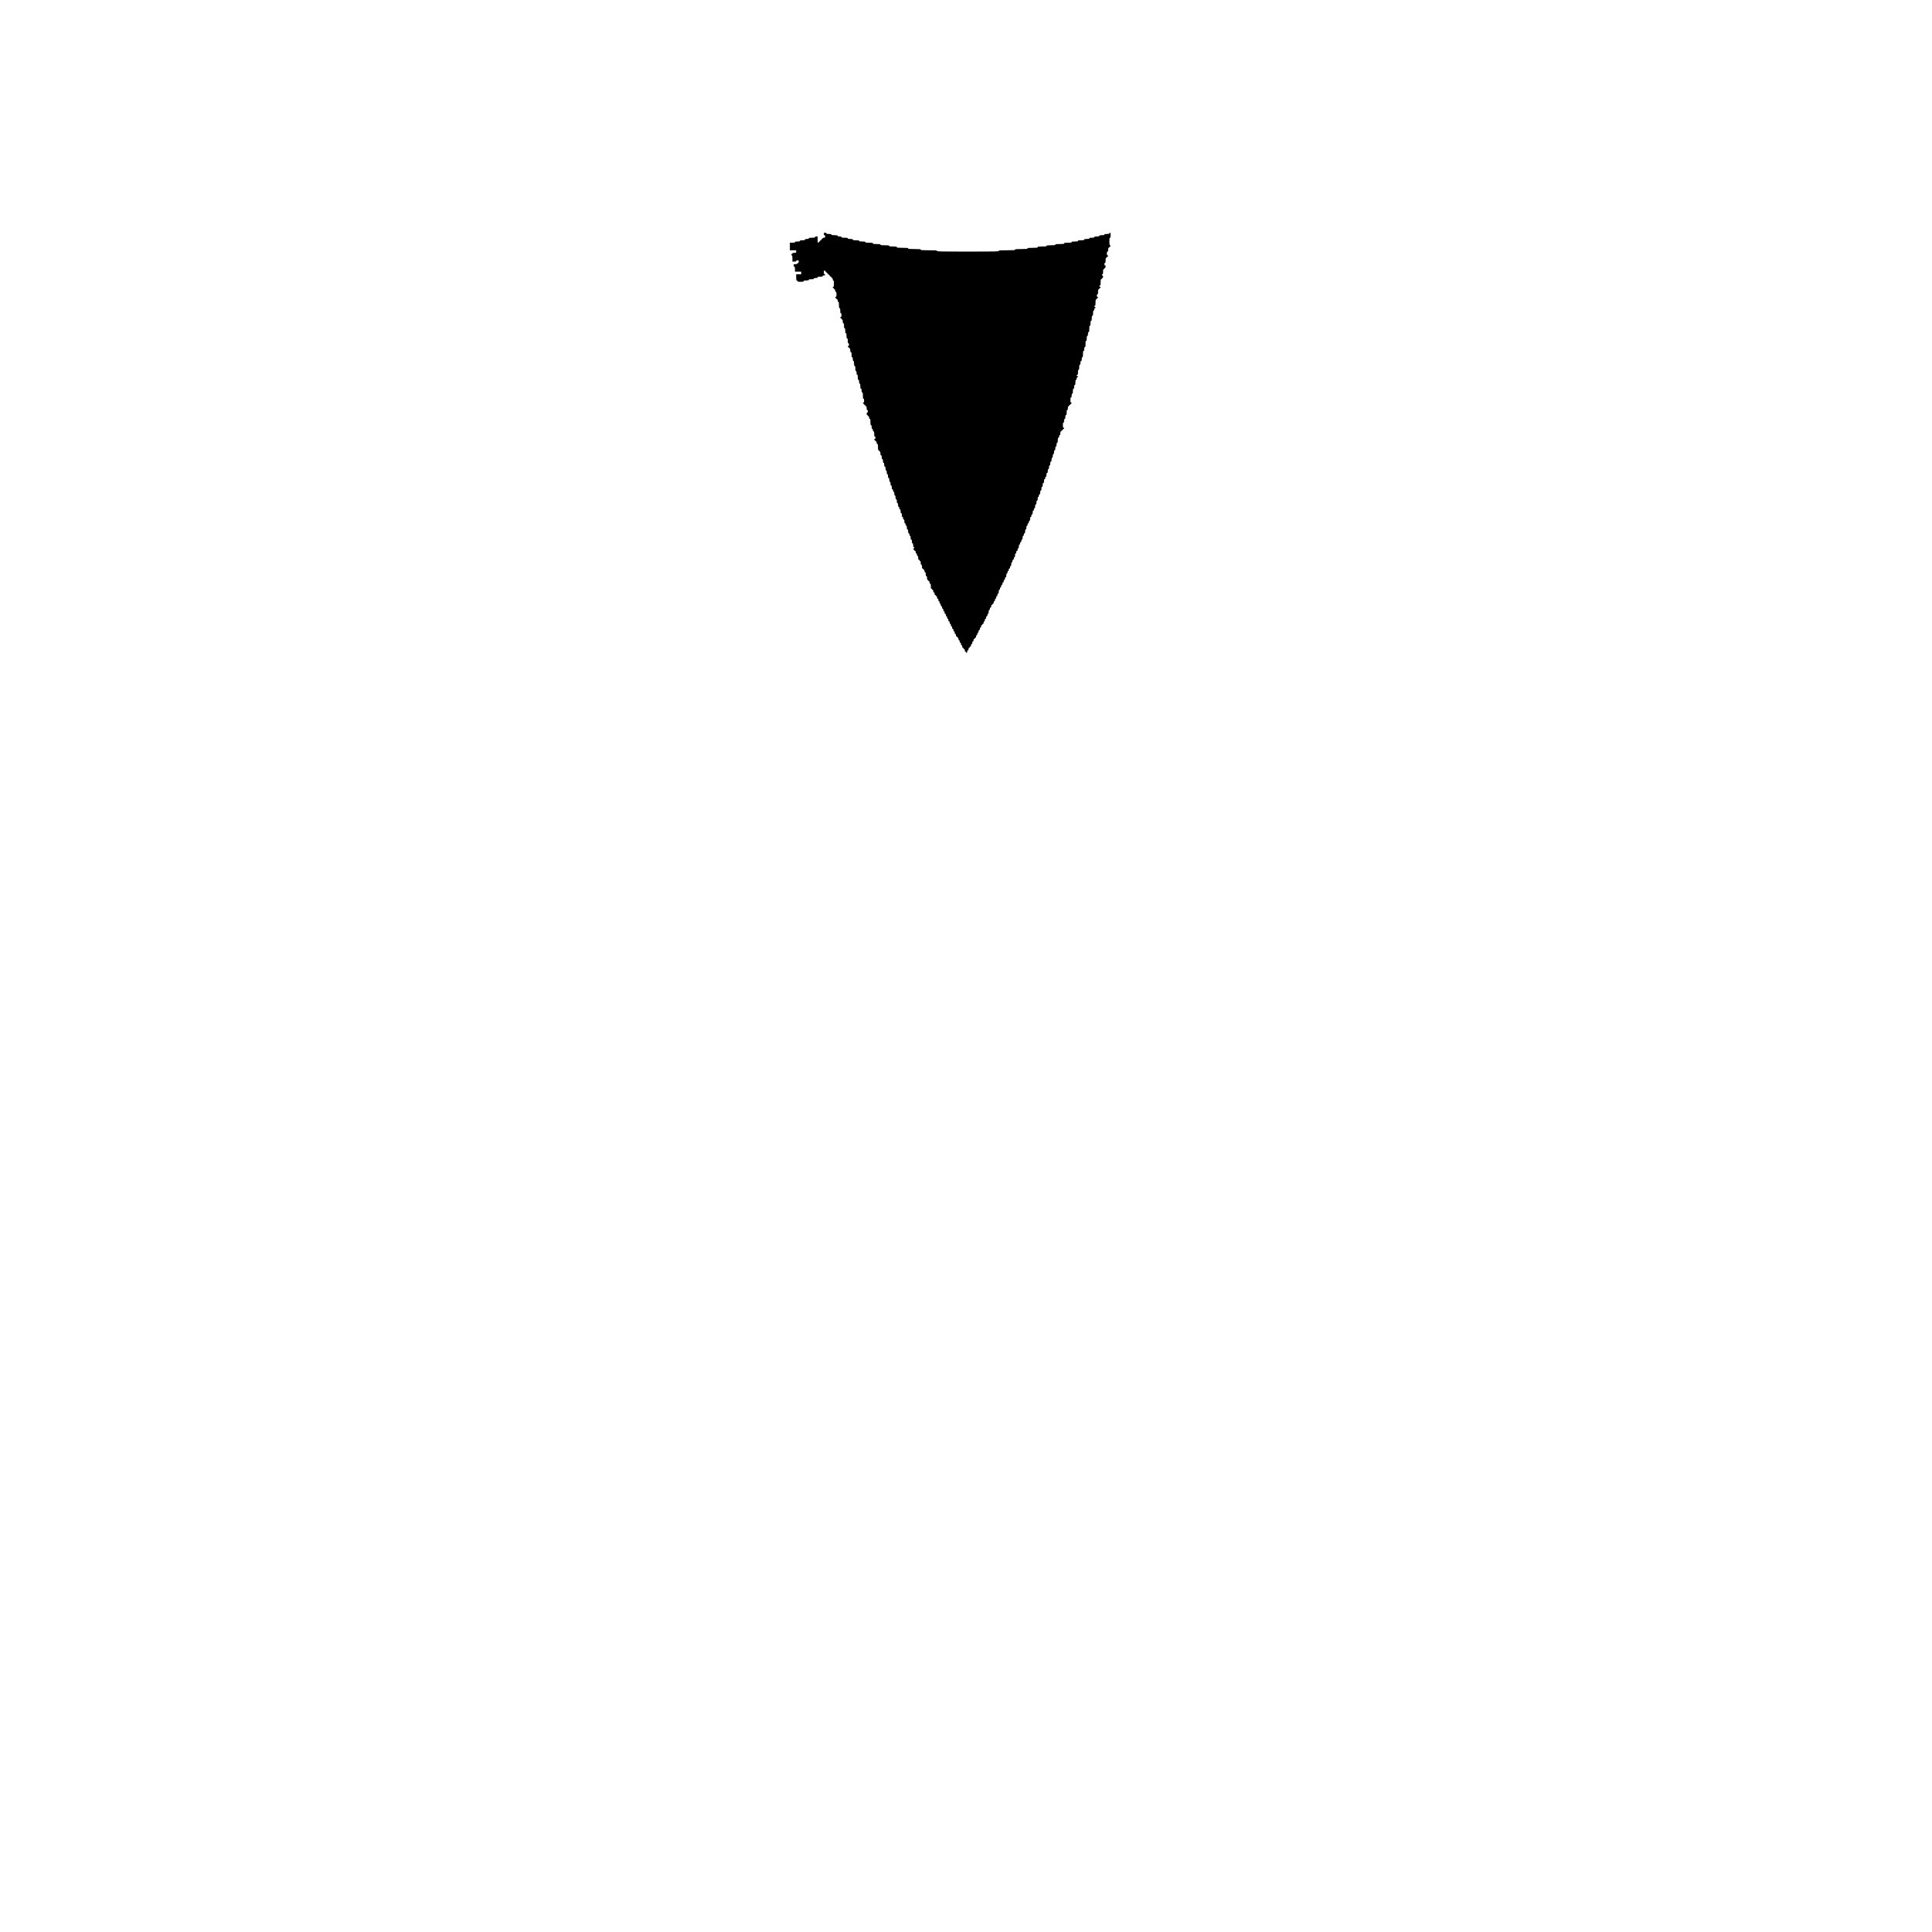
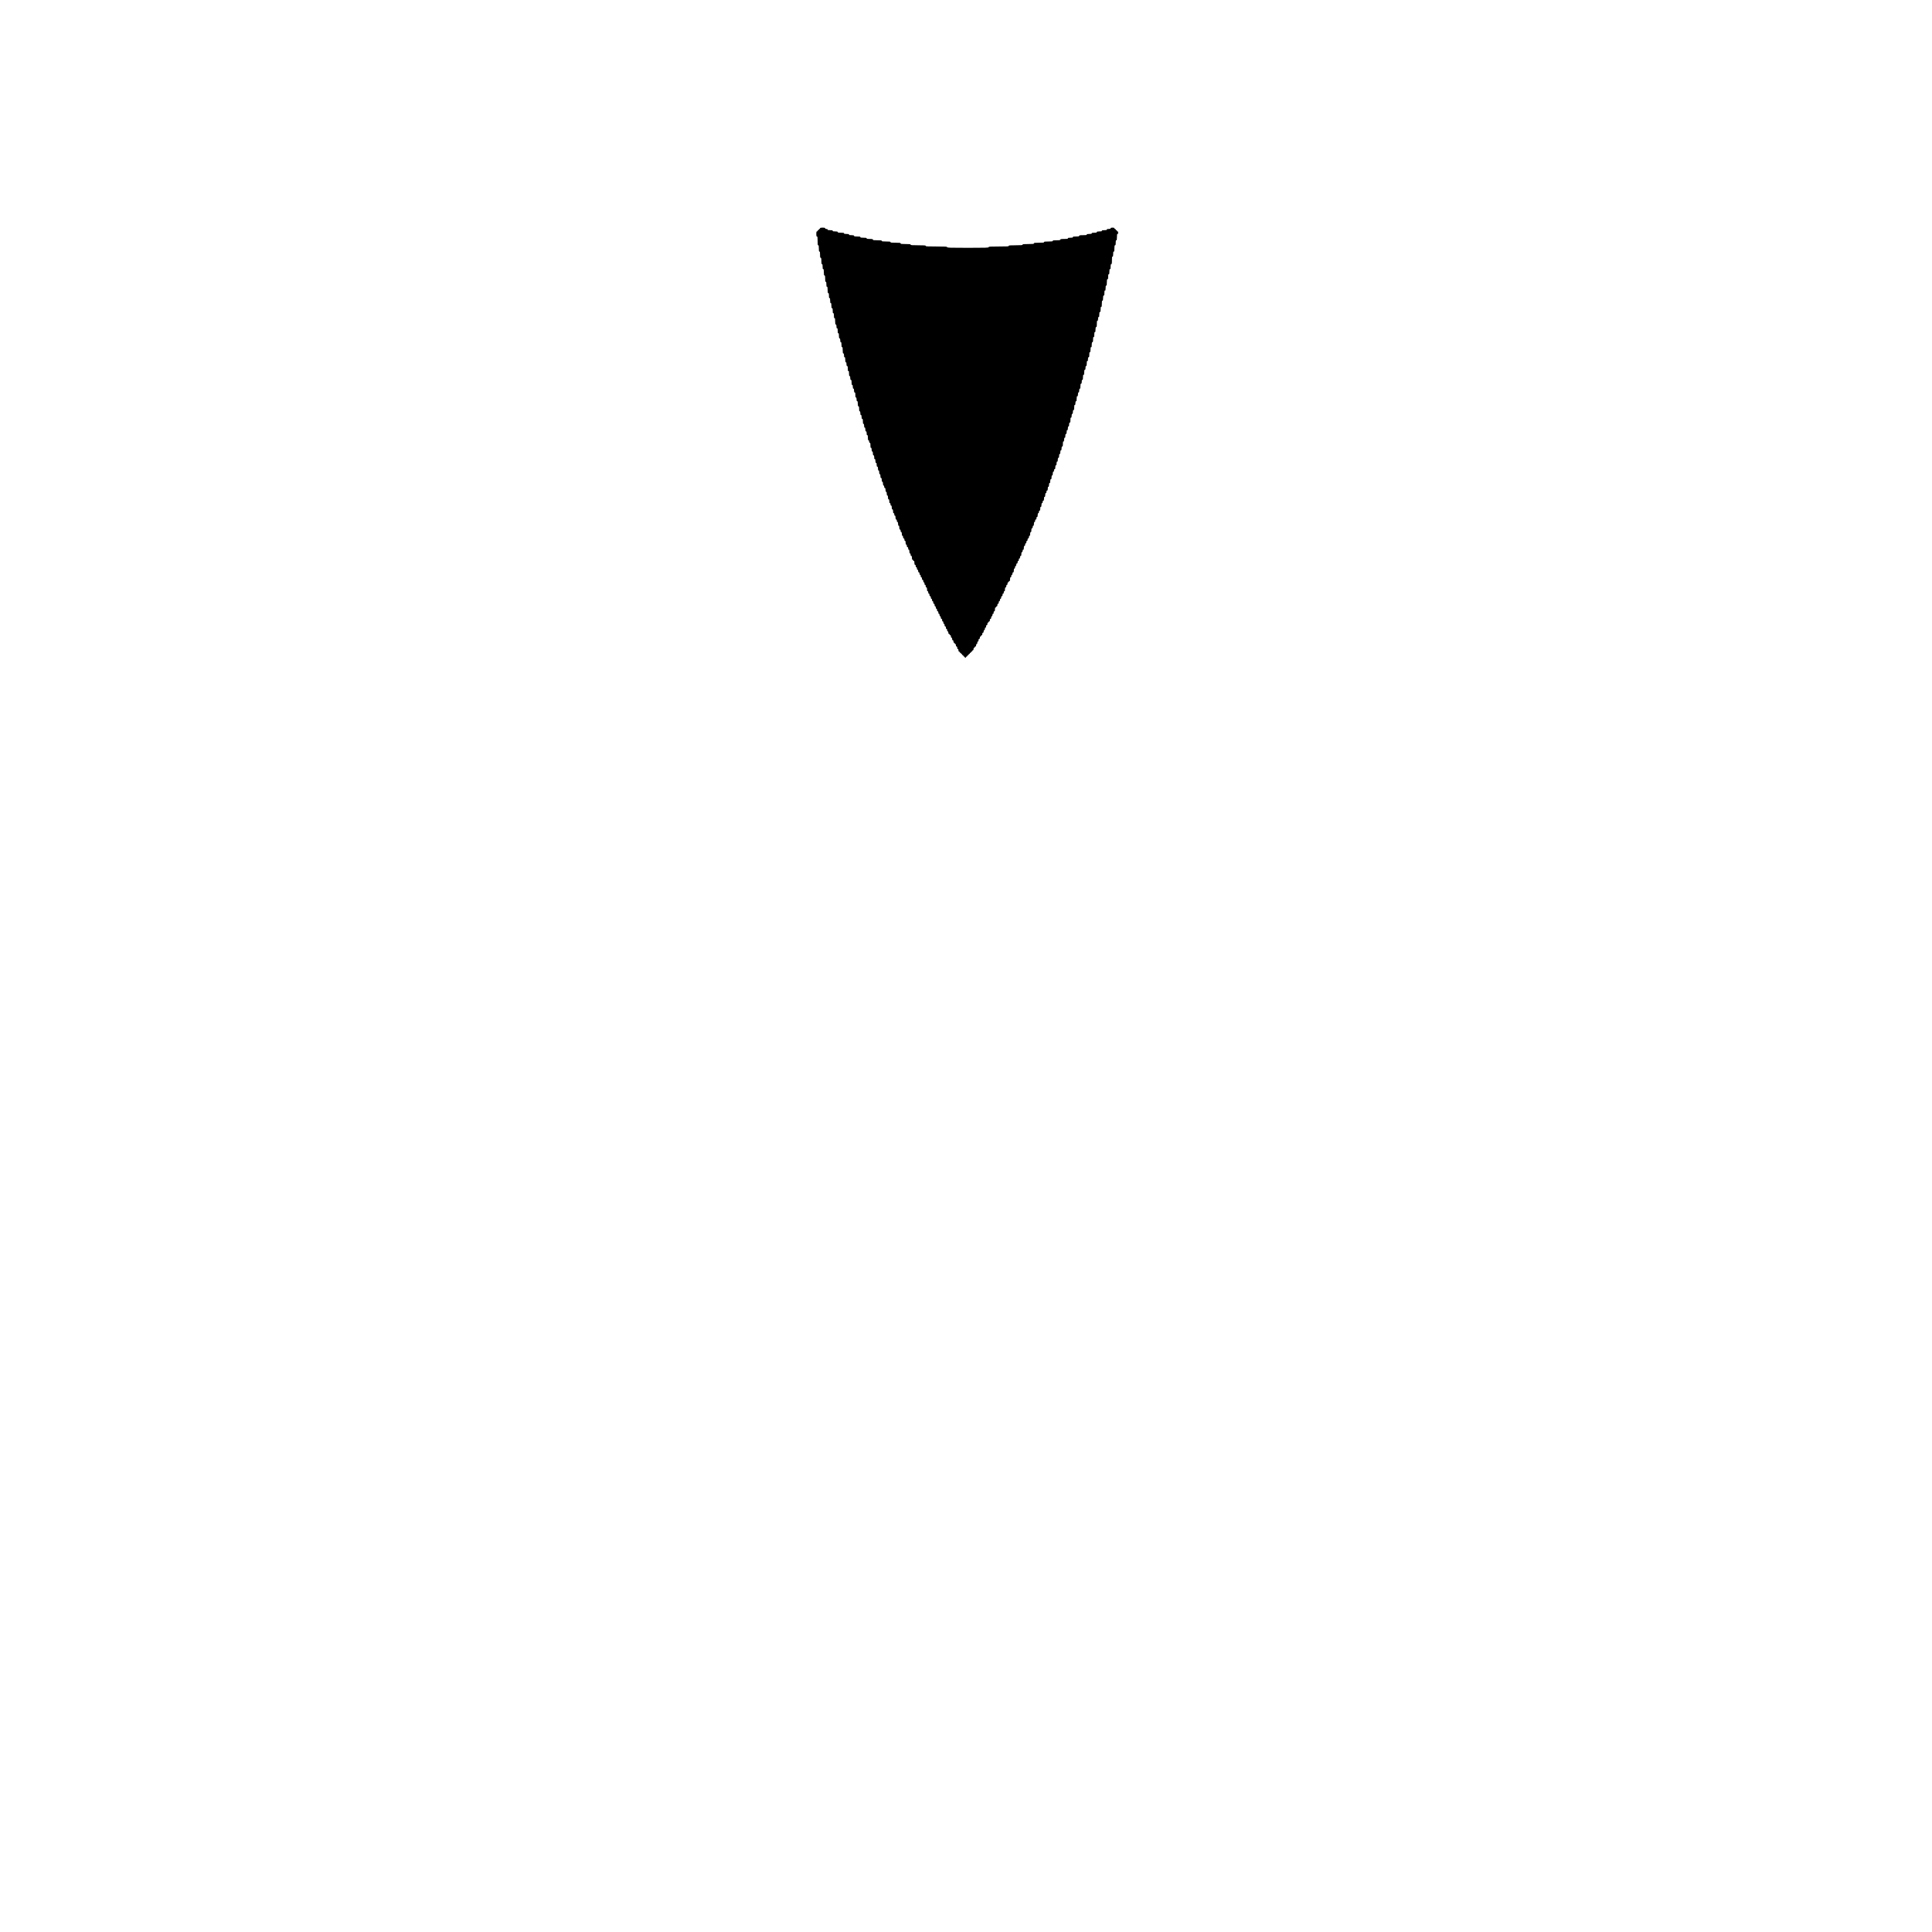
<svg xmlns="http://www.w3.org/2000/svg" width="2048" height="2048" viewBox="0 0 2048 2048">
  <g transform="translate(0,2048) scale(0.1,-0.1)" fill="#000000">
-     <path d="M10240 13567C10240 13570 10237 13573 10233 13573C10229 13573 10227 13578 10227 13587C10227 13596 10224 13600 10220 13600C10216 13600 10213 13603 10213 13607C10213 13610 10210 13613 10207 13613C10202 13613 10200 13618 10200 13627C10200 13636 10198 13640 10193 13640C10189 13640 10187 13644 10187 13653C10187 13662 10184 13667 10180 13667C10176 13667 10173 13671 10173 13680C10173 13689 10171 13693 10167 13693C10162 13693 10160 13698 10160 13707C10160 13716 10158 13720 10153 13720C10150 13720 10147 13723 10147 13727C10147 13730 10144 13733 10140 13733C10136 13733 10133 13738 10133 13747C10133 13756 10131 13760 10127 13760C10122 13760 10120 13764 10120 13773C10120 13782 10118 13787 10113 13787C10109 13787 10107 13791 10107 13800C10107 13809 10104 13813 10100 13813C10096 13813 10093 13818 10093 13827C10093 13836 10091 13840 10087 13840C10082 13840 10080 13844 10080 13853C10080 13862 10078 13867 10073 13867C10069 13867 10067 13871 10067 13880C10067 13889 10064 13893 10060 13893C10056 13893 10053 13898 10053 13907C10053 13916 10051 13920 10047 13920C10042 13920 10040 13924 10040 13933C10040 13942 10038 13947 10033 13947C10029 13947 10027 13951 10027 13960C10027 13969 10024 13973 10020 13973C10016 13973 10013 13978 10013 13987C10013 13996 10011 14000 10007 14000C10002 14000 10000 14004 10000 14013C10000 14022 9998 14027 9993 14027C9989 14027 9987 14031 9987 14040C9987 14049 9984 14053 9980 14053C9976 14053 9973 14058 9973 14067C9973 14076 9971 14080 9967 14080C9962 14080 9960 14084 9960 14093C9960 14102 9958 14107 9953 14107C9949 14107 9947 14111 9947 14120C9947 14129 9944 14133 9940 14133C9936 14133 9933 14138 9933 14147C9933 14156 9931 14160 9927 14160C9923 14160 9920 14163 9920 14167C9920 14170 9917 14173 9913 14173C9909 14173 9907 14178 9907 14187C9907 14196 9904 14200 9900 14200C9896 14200 9893 14204 9893 14213C9893 14222 9891 14227 9887 14227C9883 14227 9880 14230 9880 14233C9880 14237 9877 14240 9873 14240C9868 14240 9867 14246 9867 14267C9867 14287 9865 14293 9860 14293C9856 14293 9853 14298 9853 14307C9853 14316 9851 14320 9847 14320C9843 14320 9840 14323 9840 14327C9840 14330 9837 14333 9833 14333C9828 14333 9827 14339 9827 14353C9827 14368 9825 14373 9820 14373C9815 14373 9813 14379 9813 14393C9813 14408 9812 14413 9807 14413C9802 14413 9800 14418 9800 14427C9800 14436 9798 14440 9793 14440C9790 14440 9787 14443 9787 14447C9787 14450 9784 14453 9780 14453C9775 14453 9773 14459 9773 14473C9773 14488 9772 14493 9767 14493C9762 14493 9760 14499 9760 14513C9760 14528 9758 14533 9753 14533C9750 14533 9747 14536 9747 14540C9747 14544 9744 14547 9740 14547C9735 14547 9733 14552 9733 14567C9733 14581 9732 14587 9727 14587C9722 14587 9720 14591 9720 14600C9720 14609 9718 14613 9713 14613C9709 14613 9707 14618 9707 14627C9707 14636 9704 14640 9700 14640C9696 14640 9693 14643 9693 14647C9693 14650 9690 14653 9687 14653C9683 14653 9680 14656 9680 14660C9680 14664 9683 14667 9687 14667C9690 14667 9693 14670 9693 14673C9693 14677 9690 14680 9687 14680C9682 14680 9680 14685 9680 14700C9680 14715 9678 14720 9673 14720C9668 14720 9667 14725 9667 14740C9667 14755 9665 14760 9660 14760C9655 14760 9653 14765 9653 14780C9653 14795 9652 14800 9647 14800C9642 14800 9640 14804 9640 14813C9640 14822 9638 14827 9633 14827C9628 14827 9627 14832 9627 14847C9627 14861 9625 14867 9620 14867C9615 14867 9613 14872 9613 14887C9613 14901 9612 14907 9607 14907C9602 14907 9600 14911 9600 14920C9600 14929 9598 14933 9593 14933C9588 14933 9587 14939 9587 14953C9587 14968 9585 14973 9580 14973C9576 14973 9573 14978 9573 14987C9573 14996 9571 15000 9567 15000C9562 15000 9560 15005 9560 15020C9560 15035 9558 15040 9553 15040C9548 15040 9547 15045 9547 15060C9547 15075 9545 15080 9540 15080C9536 15080 9533 15084 9533 15093C9533 15102 9531 15107 9527 15107C9522 15107 9520 15112 9520 15127C9520 15141 9518 15147 9513 15147C9508 15147 9507 15152 9507 15167C9507 15181 9505 15187 9500 15187C9495 15187 9493 15192 9493 15207C9493 15221 9492 15227 9487 15227C9482 15227 9480 15232 9480 15247C9480 15261 9478 15267 9473 15267C9469 15267 9467 15271 9467 15280C9467 15289 9464 15293 9460 15293C9455 15293 9453 15299 9453 15313C9453 15328 9452 15333 9447 15333C9442 15333 9440 15339 9440 15353C9440 15368 9438 15373 9433 15373C9428 15373 9427 15379 9427 15393C9427 15408 9425 15413 9420 15413C9415 15413 9413 15419 9413 15433C9413 15448 9412 15453 9407 15453C9402 15453 9400 15459 9400 15473C9400 15488 9398 15493 9393 15493C9388 15493 9387 15499 9387 15513C9387 15528 9385 15533 9380 15533C9375 15533 9373 15539 9373 15553C9373 15568 9372 15573 9367 15573C9362 15573 9360 15579 9360 15593C9360 15608 9358 15613 9353 15613C9348 15613 9347 15619 9347 15633C9347 15648 9345 15653 9340 15653C9335 15653 9333 15659 9333 15673C9333 15688 9332 15693 9327 15693C9323 15693 9320 15696 9320 15700C9320 15704 9317 15707 9313 15707C9308 15707 9307 15713 9307 15740C9307 15767 9305 15773 9300 15773C9296 15773 9293 15778 9293 15787C9293 15796 9291 15800 9287 15800C9283 15800 9280 15803 9280 15807C9280 15810 9277 15813 9273 15813C9270 15813 9267 15816 9267 15820C9267 15824 9270 15827 9273 15827C9278 15827 9280 15831 9280 15840C9280 15849 9278 15853 9273 15853C9268 15853 9267 15859 9267 15880C9267 15901 9265 15907 9260 15907C9256 15907 9253 15911 9253 15920C9253 15929 9251 15933 9247 15933C9242 15933 9240 15939 9240 15953C9240 15968 9238 15973 9233 15973C9228 15973 9227 15980 9227 16007C9227 16033 9225 16040 9220 16040C9216 16040 9213 16044 9213 16053C9213 16062 9211 16067 9207 16067C9203 16067 9200 16070 9200 16073C9200 16077 9197 16080 9193 16080C9189 16080 9187 16084 9187 16093C9187 16102 9189 16107 9193 16107C9198 16107 9200 16111 9200 16120C9200 16129 9198 16133 9193 16133C9188 16133 9187 16139 9187 16153C9187 16168 9185 16173 9180 16173C9176 16173 9173 16176 9173 16180C9173 16184 9170 16187 9167 16187C9163 16187 9160 16190 9160 16193C9160 16197 9157 16200 9153 16200C9150 16200 9147 16203 9147 16207C9147 16210 9150 16213 9153 16213C9158 16213 9160 16219 9160 16233C9160 16248 9158 16253 9153 16253C9148 16253 9147 16260 9147 16287C9147 16313 9145 16320 9140 16320C9135 16320 9133 16325 9133 16340C9133 16355 9132 16360 9127 16360C9121 16360 9120 16366 9120 16387C9120 16407 9119 16413 9113 16413C9108 16413 9107 16419 9107 16433C9107 16448 9105 16453 9100 16453C9095 16453 9093 16459 9093 16480C9093 16501 9092 16507 9087 16507C9082 16507 9080 16512 9080 16527C9080 16541 9078 16547 9073 16547C9068 16547 9067 16553 9067 16573C9067 16594 9065 16600 9060 16600C9055 16600 9053 16606 9053 16627C9053 16647 9052 16653 9047 16653C9042 16653 9040 16659 9040 16673C9040 16688 9038 16693 9033 16693C9028 16693 9027 16699 9027 16720C9027 16741 9025 16747 9020 16747C9015 16747 9013 16752 9013 16767C9013 16781 9012 16787 9007 16787C9003 16787 9000 16790 9000 16793C9000 16797 8997 16800 8993 16800C8990 16800 8987 16803 8987 16807C8987 16810 8990 16813 8993 16813C8998 16813 9000 16818 9000 16827C9000 16836 8998 16840 8993 16840C8988 16840 8987 16846 8987 16867C8987 16887 8985 16893 8980 16893C8975 16893 8973 16899 8973 16920C8973 16941 8972 16947 8967 16947C8961 16947 8960 16953 8960 16973C8960 16994 8959 17000 8953 17000C8948 17000 8947 17006 8947 17027C8947 17047 8945 17053 8940 17053C8935 17053 8933 17059 8933 17073C8933 17088 8932 17093 8927 17093C8923 17093 8920 17096 8920 17100C8920 17104 8917 17107 8913 17107C8910 17107 8907 17110 8907 17113C8907 17117 8910 17120 8913 17120C8918 17120 8920 17125 8920 17140C8920 17155 8918 17160 8913 17160C8908 17160 8907 17166 8907 17187C8907 17207 8905 17213 8900 17213C8895 17213 8893 17220 8893 17247C8893 17273 8892 17280 8887 17280C8882 17280 8880 17284 8880 17293C8880 17302 8878 17307 8873 17307C8870 17307 8867 17310 8867 17313C8867 17317 8864 17320 8860 17320C8856 17320 8853 17323 8853 17327C8853 17330 8856 17333 8860 17333C8865 17333 8867 17339 8867 17360C8867 17381 8865 17387 8860 17387C8856 17387 8853 17391 8853 17400C8853 17409 8851 17413 8847 17413C8843 17413 8840 17416 8840 17420C8840 17424 8837 17427 8833 17427C8830 17427 8827 17430 8827 17433C8827 17437 8830 17440 8833 17440C8839 17440 8840 17447 8840 17473C8840 17500 8839 17507 8833 17507C8829 17507 8827 17511 8827 17520C8827 17529 8824 17533 8820 17533C8816 17533 8813 17536 8813 17540C8813 17544 8810 17547 8807 17547C8803 17547 8800 17550 8800 17553C8800 17557 8797 17560 8793 17560C8790 17560 8787 17563 8787 17567C8787 17570 8784 17573 8780 17573C8776 17573 8773 17576 8773 17580C8773 17584 8770 17587 8767 17587C8763 17587 8760 17590 8760 17593C8760 17597 8757 17600 8753 17600C8750 17600 8747 17603 8747 17607C8747 17610 8744 17613 8740 17613C8735 17613 8733 17608 8733 17593C8733 17579 8735 17573 8740 17573C8744 17573 8747 17570 8747 17567C8747 17562 8742 17560 8733 17560C8724 17560 8720 17558 8720 17553C8720 17548 8714 17547 8693 17547C8673 17547 8667 17545 8667 17540C8667 17535 8661 17533 8647 17533C8632 17533 8627 17532 8627 17527C8627 17521 8621 17520 8600 17520C8579 17520 8573 17519 8573 17513C8573 17508 8567 17507 8547 17507C8526 17507 8520 17505 8520 17500C8520 17495 8513 17493 8487 17493C8460 17493 8453 17495 8453 17500C8453 17504 8450 17507 8447 17507C8441 17507 8440 17513 8440 17540L8440 17573L8467 17573L8493 17573L8493 17587L8493 17600L8460 17600L8427 17600L8427 17627C8427 17647 8425 17653 8420 17653C8416 17653 8413 17658 8413 17667C8413 17680 8414 17680 8433 17680C8448 17680 8453 17682 8453 17687C8453 17690 8456 17693 8460 17693C8464 17693 8467 17698 8467 17707C8467 17719 8465 17720 8453 17720C8444 17720 8440 17718 8440 17713C8440 17708 8435 17707 8420 17707L8400 17707L8400 17740C8400 17767 8399 17773 8393 17773C8390 17773 8387 17776 8387 17780C8387 17784 8390 17787 8393 17787C8397 17787 8400 17790 8400 17793C8400 17798 8405 17800 8420 17800C8439 17800 8440 17800 8440 17813L8440 17827L8407 17827L8373 17827L8373 17867L8373 17907L8400 17907C8421 17907 8427 17908 8427 17913C8427 17919 8433 17920 8453 17920C8474 17920 8480 17921 8480 17927C8480 17932 8486 17933 8507 17933C8527 17933 8533 17935 8533 17940C8533 17945 8539 17947 8553 17947C8568 17947 8573 17948 8573 17953C8573 17959 8580 17960 8607 17960C8633 17960 8640 17961 8640 17967C8640 17971 8644 17973 8653 17973L8667 17973L8667 17940C8667 17913 8668 17907 8673 17907C8677 17907 8680 17910 8680 17913C8680 17917 8683 17920 8687 17920C8690 17920 8693 17923 8693 17927C8693 17930 8696 17933 8700 17933C8704 17933 8707 17936 8707 17940C8707 17944 8710 17947 8713 17947C8717 17947 8720 17950 8720 17953C8720 17958 8724 17960 8733 17960C8745 17960 8747 17961 8747 17973C8747 17982 8744 17987 8740 17987C8736 17987 8733 17991 8733 18000C8733 18012 8735 18013 8747 18013C8756 18013 8760 18011 8760 18007C8760 18001 8766 18000 8787 18000C8807 18000 8813 17999 8813 17993C8813 17988 8820 17987 8847 17987C8873 17987 8880 17985 8880 17980C8880 17975 8885 17973 8900 17973C8915 17973 8920 17972 8920 17967C8920 17961 8927 17960 8953 17960C8980 17960 8987 17959 8987 17953C8987 17948 8993 17947 9013 17947C9034 17947 9040 17945 9040 17940C9040 17935 9047 17933 9073 17933C9100 17933 9107 17932 9107 17927C9107 17921 9113 17920 9140 17920C9167 17920 9173 17919 9173 17913C9173 17908 9181 17907 9213 17907C9246 17907 9253 17905 9253 17900C9253 17895 9261 17893 9293 17893C9326 17893 9333 17892 9333 17887C9333 17881 9341 17880 9380 17880C9419 17880 9427 17879 9427 17873C9427 17868 9434 17867 9467 17867C9499 17867 9507 17865 9507 17860C9507 17854 9516 17853 9567 17853C9617 17853 9627 17852 9627 17847C9627 17841 9637 17840 9693 17840C9750 17840 9760 17839 9760 17833C9760 17828 9773 17827 9847 17827C9921 17827 9933 17826 9933 17820C9933 17814 9973 17813 10260 17813C10547 17813 10587 17814 10587 17820C10587 17826 10599 17827 10673 17827C10747 17827 10760 17828 10760 17833C10760 17839 10770 17840 10827 17840C10883 17840 10893 17841 10893 17847C10893 17852 10902 17853 10947 17853C10991 17853 11000 17854 11000 17860C11000 17866 11008 17867 11047 17867C11085 17867 11093 17868 11093 17873C11093 17879 11101 17880 11140 17880C11179 17880 11187 17881 11187 17887C11187 17892 11195 17893 11233 17893C11272 17893 11280 17894 11280 17900C11280 17905 11287 17907 11320 17907C11353 17907 11360 17908 11360 17913C11360 17919 11367 17920 11393 17920C11420 17920 11427 17921 11427 17927C11427 17932 11433 17933 11460 17933C11487 17933 11493 17935 11493 17940C11493 17945 11499 17947 11520 17947C11541 17947 11547 17948 11547 17953C11547 17959 11553 17960 11573 17960C11594 17960 11600 17961 11600 17967C11600 17972 11606 17973 11627 17973C11647 17973 11653 17975 11653 17980C11653 17985 11659 17987 11680 17987C11701 17987 11707 17988 11707 17993C11707 17999 11713 18000 11733 18000C11754 18000 11760 18001 11760 18007C11760 18010 11763 18013 11767 18013C11772 18013 11773 18007 11773 17987C11773 17966 11772 17960 11767 17960C11761 17960 11760 17953 11760 17920C11760 17887 11761 17880 11767 17880C11770 17880 11773 17877 11773 17873C11773 17870 11770 17867 11767 17867C11763 17867 11760 17864 11760 17860C11760 17856 11757 17853 11753 17853C11748 17853 11747 17848 11747 17833C11747 17819 11745 17813 11740 17813C11735 17813 11733 17808 11733 17793C11733 17779 11735 17773 11740 17773C11744 17773 11747 17770 11747 17767C11747 17763 11744 17760 11740 17760C11736 17760 11733 17757 11733 17753C11733 17750 11730 17747 11727 17747C11721 17747 11720 17741 11720 17720C11720 17699 11719 17693 11713 17693C11709 17693 11707 17689 11707 17680C11707 17671 11709 17667 11713 17667C11718 17667 11720 17662 11720 17653C11720 17644 11718 17640 11713 17640C11710 17640 11707 17637 11707 17633C11707 17630 11704 17627 11700 17627C11695 17627 11693 17621 11693 17600C11693 17579 11692 17573 11687 17573C11683 17573 11680 17570 11680 17567C11680 17563 11683 17560 11687 17560C11691 17560 11693 17556 11693 17547C11693 17538 11691 17533 11687 17533C11683 17533 11680 17530 11680 17527C11680 17523 11677 17520 11673 17520C11668 17520 11667 17513 11667 17487C11667 17460 11665 17453 11660 17453C11656 17453 11653 17450 11653 17447C11653 17443 11656 17440 11660 17440C11664 17440 11667 17437 11667 17433C11667 17430 11664 17427 11660 17427C11656 17427 11653 17424 11653 17420C11653 17416 11650 17413 11647 17413C11641 17413 11640 17407 11640 17387C11640 17366 11639 17360 11633 17360C11629 17360 11627 17356 11627 17347C11627 17338 11629 17333 11633 17333C11637 17333 11640 17330 11640 17327C11640 17323 11637 17320 11633 17320C11630 17320 11627 17317 11627 17313C11627 17310 11624 17307 11620 17307C11615 17307 11613 17300 11613 17273C11613 17247 11612 17240 11607 17240C11603 17240 11600 17237 11600 17233C11600 17230 11603 17227 11607 17227C11610 17227 11613 17224 11613 17220C11613 17216 11610 17213 11607 17213C11602 17213 11600 17209 11600 17200C11600 17191 11598 17187 11593 17187C11588 17187 11587 17181 11587 17160C11587 17139 11585 17133 11580 17133C11575 17133 11573 17127 11573 17107C11573 17086 11572 17080 11567 17080C11561 17080 11560 17074 11560 17053C11560 17033 11559 17027 11553 17027C11548 17027 11547 17020 11547 16993C11547 16967 11545 16960 11540 16960C11535 16960 11533 16955 11533 16940C11533 16925 11532 16920 11527 16920C11521 16920 11520 16914 11520 16893C11520 16873 11519 16867 11513 16867C11508 16867 11507 16860 11507 16833C11507 16807 11505 16800 11500 16800C11495 16800 11493 16795 11493 16780C11493 16765 11492 16760 11487 16760C11481 16760 11480 16753 11480 16727C11480 16700 11479 16693 11473 16693C11468 16693 11467 16688 11467 16673C11467 16659 11465 16653 11460 16653C11455 16653 11453 16648 11453 16633C11453 16619 11452 16613 11447 16613C11441 16613 11440 16607 11440 16587C11440 16566 11439 16560 11433 16560C11428 16560 11427 16554 11427 16533C11427 16513 11425 16507 11420 16507C11416 16507 11413 16504 11413 16500C11413 16496 11416 16493 11420 16493C11424 16493 11427 16490 11427 16487C11427 16483 11424 16480 11420 16480C11416 16480 11413 16476 11413 16467C11413 16458 11411 16453 11407 16453C11401 16453 11400 16447 11400 16427C11400 16406 11399 16400 11393 16400C11388 16400 11387 16395 11387 16380C11387 16365 11385 16360 11380 16360C11375 16360 11373 16354 11373 16333C11373 16313 11372 16307 11367 16307C11362 16307 11360 16301 11360 16287C11360 16272 11358 16267 11353 16267C11348 16267 11347 16261 11347 16240C11347 16219 11348 16213 11353 16213C11357 16213 11360 16210 11360 16207C11360 16203 11357 16200 11353 16200C11350 16200 11347 16197 11347 16193C11347 16190 11344 16187 11340 16187C11336 16187 11333 16184 11333 16180C11333 16176 11330 16173 11327 16173C11322 16173 11320 16168 11320 16153C11320 16139 11318 16133 11313 16133C11308 16133 11307 16127 11307 16107C11307 16086 11305 16080 11300 16080C11295 16080 11293 16075 11293 16060C11293 16045 11292 16040 11287 16040C11282 16040 11280 16035 11280 16020C11280 16005 11278 16000 11273 16000C11268 16000 11267 15994 11267 15973C11267 15953 11268 15947 11273 15947C11277 15947 11280 15944 11280 15940C11280 15936 11277 15933 11273 15933C11270 15933 11267 15930 11267 15927C11267 15923 11264 15920 11260 15920C11256 15920 11253 15917 11253 15913C11253 15910 11250 15907 11247 15907C11242 15907 11240 15901 11240 15887C11240 15872 11238 15867 11233 15867C11229 15867 11227 15862 11227 15853C11227 15844 11224 15840 11220 15840C11215 15840 11213 15834 11213 15813C11213 15793 11212 15787 11207 15787C11202 15787 11200 15781 11200 15767C11200 15752 11198 15747 11193 15747C11188 15747 11187 15741 11187 15727C11187 15712 11185 15707 11180 15707C11175 15707 11173 15701 11173 15687C11173 15672 11172 15667 11167 15667C11162 15667 11160 15661 11160 15647C11160 15632 11158 15627 11153 15627C11148 15627 11147 15621 11147 15607C11147 15592 11145 15587 11140 15587C11135 15587 11133 15581 11133 15567C11133 15552 11132 15547 11127 15547C11122 15547 11120 15541 11120 15527C11120 15512 11118 15507 11113 15507C11108 15507 11107 15501 11107 15487C11107 15472 11105 15467 11100 15467C11095 15467 11093 15461 11093 15447C11093 15432 11092 15427 11087 15427C11082 15427 11080 15422 11080 15413C11080 15404 11078 15400 11073 15400C11068 15400 11067 15395 11067 15380C11067 15365 11065 15360 11060 15360C11055 15360 11053 15355 11053 15340C11053 15325 11052 15320 11047 15320C11042 15320 11040 15315 11040 15300C11040 15285 11038 15280 11033 15280C11028 15280 11027 15275 11027 15260C11027 15245 11025 15240 11020 15240C11016 15240 11013 15236 11013 15227C11013 15218 11011 15213 11007 15213C11002 15213 11000 15208 11000 15193C11000 15179 10998 15173 10993 15173C10988 15173 10987 15168 10987 15153C10987 15139 10985 15133 10980 15133C10975 15133 10973 15128 10973 15113C10973 15099 10972 15093 10967 15093C10962 15093 10960 15089 10960 15080C10960 15071 10958 15067 10953 15067C10948 15067 10947 15061 10947 15047C10947 15032 10945 15027 10940 15027C10936 15027 10933 15022 10933 15013C10933 15004 10931 15000 10927 15000C10922 15000 10920 14995 10920 14980C10920 14965 10918 14960 10913 14960C10909 14960 10907 14956 10907 14947C10907 14938 10904 14933 10900 14933C10896 14933 10893 14929 10893 14920C10893 14911 10891 14907 10887 14907C10882 14907 10880 14901 10880 14887C10880 14872 10878 14867 10873 14867C10868 14867 10867 14861 10867 14847C10867 14832 10865 14827 10860 14827C10856 14827 10853 14822 10853 14813C10853 14804 10851 14800 10847 14800C10842 14800 10840 14795 10840 14780C10840 14765 10838 14760 10833 14760C10829 14760 10827 14756 10827 14747C10827 14738 10824 14733 10820 14733C10816 14733 10813 14729 10813 14720C10813 14711 10811 14707 10807 14707C10802 14707 10800 14701 10800 14687C10800 14672 10798 14667 10793 14667C10789 14667 10787 14662 10787 14653C10787 14644 10784 14640 10780 14640C10776 14640 10773 14636 10773 14627C10773 14618 10771 14613 10767 14613C10762 14613 10760 14608 10760 14593C10760 14579 10758 14573 10753 14573C10749 14573 10747 14569 10747 14560C10747 14551 10744 14547 10740 14547C10736 14547 10733 14542 10733 14533C10733 14524 10731 14520 10727 14520C10722 14520 10720 14515 10720 14500C10720 14485 10718 14480 10713 14480C10709 14480 10707 14476 10707 14467C10707 14458 10704 14453 10700 14453C10696 14453 10693 14449 10693 14440C10693 14431 10691 14427 10687 14427C10682 14427 10680 14422 10680 14413C10680 14404 10678 14400 10673 14400C10668 14400 10667 14395 10667 14380C10667 14365 10665 14360 10660 14360C10656 14360 10653 14356 10653 14347C10653 14338 10651 14333 10647 14333C10642 14333 10640 14329 10640 14320C10640 14311 10638 14307 10633 14307C10629 14307 10627 14302 10627 14293C10627 14284 10624 14280 10620 14280C10616 14280 10613 14276 10613 14267C10613 14258 10611 14253 10607 14253C10602 14253 10600 14249 10600 14240C10600 14231 10598 14227 10593 14227C10588 14227 10587 14221 10587 14207C10587 14192 10585 14187 10580 14187C10576 14187 10573 14182 10573 14173C10573 14164 10571 14160 10567 14160C10562 14160 10560 14156 10560 14147C10560 14138 10558 14133 10553 14133C10549 14133 10547 14129 10547 14120C10547 14111 10544 14107 10540 14107C10536 14107 10533 14102 10533 14093C10533 14084 10531 14080 10527 14080C10523 14080 10520 14077 10520 14073C10520 14070 10517 14067 10513 14067C10509 14067 10507 14062 10507 14053C10507 14044 10504 14040 10500 14040C10496 14040 10493 14036 10493 14027C10493 14018 10491 14013 10487 14013C10482 14013 10480 14008 10480 13993C10480 13979 10478 13973 10473 13973C10469 13973 10467 13969 10467 13960C10467 13951 10464 13947 10460 13947C10456 13947 10453 13942 10453 13933C10453 13924 10451 13920 10447 13920C10442 13920 10440 13916 10440 13907C10440 13898 10438 13893 10433 13893C10429 13893 10427 13889 10427 13880C10427 13871 10424 13867 10420 13867C10416 13867 10413 13864 10413 13860C10413 13856 10410 13853 10407 13853C10402 13853 10400 13849 10400 13840C10400 13831 10398 13827 10393 13827C10389 13827 10387 13822 10387 13813C10387 13804 10384 13800 10380 13800C10376 13800 10373 13796 10373 13787C10373 13778 10371 13773 10367 13773C10362 13773 10360 13769 10360 13760C10360 13751 10358 13747 10353 13747C10349 13747 10347 13742 10347 13733C10347 13724 10344 13720 10340 13720C10336 13720 10333 13717 10333 13713C10333 13710 10330 13707 10327 13707C10322 13707 10320 13702 10320 13693C10320 13684 10318 13680 10313 13680C10309 13680 10307 13676 10307 13667C10307 13658 10304 13653 10300 13653C10296 13653 10293 13649 10293 13640C10293 13631 10291 13627 10287 13627C10283 13627 10280 13624 10280 13620C10280 13616 10277 13613 10273 13613C10269 13613 10267 13609 10267 13600C10267 13591 10264 13587 10260 13587C10256 13587 10253 13582 10253 13573C10253 13564 10251 13560 10247 13560C10243 13560 10240 13563 10240 13567Z" fill-rule="evenodd" />
+     <path d="M10227 13513C10227 13517 10224 13520 10220 13520C10216 13520 10213 13523 10213 13527C10213 13530 10210 13533 10207 13533C10203 13533 10200 13536 10200 13540C10200 13544 10197 13547 10193 13547C10190 13547 10187 13550 10187 13553C10187 13557 10184 13560 10180 13560C10176 13560 10173 13563 10173 13567C10173 13570 10170 13573 10167 13573C10162 13573 10160 13578 10160 13587C10160 13596 10158 13600 10153 13600C10149 13600 10147 13604 10147 13613C10147 13622 10144 13627 10140 13627C10136 13627 10133 13631 10133 13640C10133 13649 10131 13653 10127 13653C10123 13653 10120 13656 10120 13660C10120 13664 10117 13667 10113 13667C10109 13667 10107 13671 10107 13680C10107 13689 10104 13693 10100 13693C10096 13693 10093 13698 10093 13707C10093 13716 10091 13720 10087 13720C10082 13720 10080 13724 10080 13733C10080 13742 10078 13747 10073 13747C10070 13747 10067 13750 10067 13753C10067 13757 10064 13760 10060 13760C10056 13760 10053 13764 10053 13773C10053 13782 10051 13787 10047 13787C10042 13787 10040 13791 10040 13800C10040 13809 10038 13813 10033 13813C10029 13813 10027 13818 10027 13827C10027 13836 10024 13840 10020 13840C10016 13840 10013 13844 10013 13853C10013 13862 10011 13867 10007 13867C10002 13867 10000 13871 10000 13880C10000 13889 9998 13893 9993 13893C9989 13893 9987 13898 9987 13907C9987 13916 9984 13920 9980 13920C9976 13920 9973 13924 9973 13933C9973 13942 9971 13947 9967 13947C9962 13947 9960 13951 9960 13960C9960 13969 9958 13973 9953 13973C9949 13973 9947 13978 9947 13987C9947 13996 9944 14000 9940 14000C9936 14000 9933 14004 9933 14013C9933 14022 9931 14027 9927 14027C9922 14027 9920 14031 9920 14040C9920 14049 9918 14053 9913 14053C9909 14053 9907 14058 9907 14067C9907 14076 9904 14080 9900 14080C9896 14080 9893 14084 9893 14093C9893 14102 9891 14107 9887 14107C9882 14107 9880 14111 9880 14120C9880 14129 9878 14133 9873 14133C9869 14133 9867 14138 9867 14147C9867 14156 9864 14160 9860 14160C9856 14160 9853 14164 9853 14173C9853 14182 9851 14187 9847 14187C9842 14187 9840 14191 9840 14200C9840 14209 9838 14213 9833 14213C9828 14213 9827 14219 9827 14233C9827 14248 9825 14253 9820 14253C9816 14253 9813 14258 9813 14267C9813 14276 9811 14280 9807 14280C9802 14280 9800 14284 9800 14293C9800 14302 9798 14307 9793 14307C9789 14307 9787 14311 9787 14320C9787 14329 9784 14333 9780 14333C9776 14333 9773 14338 9773 14347C9773 14356 9771 14360 9767 14360C9762 14360 9760 14364 9760 14373C9760 14382 9758 14387 9753 14387C9749 14387 9747 14391 9747 14400C9747 14409 9744 14413 9740 14413C9736 14413 9733 14418 9733 14427C9733 14436 9731 14440 9727 14440C9722 14440 9720 14444 9720 14453C9720 14462 9718 14467 9713 14467C9709 14467 9707 14471 9707 14480C9707 14489 9704 14493 9700 14493C9695 14493 9693 14499 9693 14513C9693 14528 9692 14533 9687 14533C9683 14533 9680 14536 9680 14540C9680 14544 9677 14547 9673 14547C9668 14547 9667 14552 9667 14567C9667 14581 9665 14587 9660 14587C9656 14587 9653 14591 9653 14600C9653 14609 9651 14613 9647 14613C9642 14613 9640 14619 9640 14633C9640 14648 9638 14653 9633 14653C9629 14653 9627 14658 9627 14667C9627 14676 9624 14680 9620 14680C9616 14680 9613 14684 9613 14693C9613 14702 9611 14707 9607 14707C9602 14707 9600 14712 9600 14727C9600 14741 9598 14747 9593 14747C9589 14747 9587 14751 9587 14760C9587 14769 9584 14773 9580 14773C9576 14773 9573 14778 9573 14787C9573 14796 9571 14800 9567 14800C9562 14800 9560 14805 9560 14820C9560 14835 9558 14840 9553 14840C9549 14840 9547 14844 9547 14853C9547 14862 9544 14867 9540 14867C9535 14867 9533 14872 9533 14887C9533 14901 9532 14907 9527 14907C9522 14907 9520 14912 9520 14927C9520 14941 9518 14947 9513 14947C9509 14947 9507 14951 9507 14960C9507 14969 9504 14973 9500 14973C9495 14973 9493 14979 9493 14993C9493 15008 9492 15013 9487 15013C9482 15013 9480 15018 9480 15027C9480 15036 9478 15040 9473 15040C9468 15040 9467 15045 9467 15060C9467 15075 9465 15080 9460 15080C9455 15080 9453 15085 9453 15100C9453 15115 9452 15120 9447 15120C9442 15120 9440 15124 9440 15133C9440 15142 9438 15147 9433 15147C9428 15147 9427 15152 9427 15167C9427 15181 9425 15187 9420 15187C9415 15187 9413 15192 9413 15207C9413 15221 9412 15227 9407 15227C9402 15227 9400 15232 9400 15247C9400 15261 9398 15267 9393 15267C9388 15267 9387 15272 9387 15287C9387 15301 9385 15307 9380 15307C9376 15307 9373 15311 9373 15320C9373 15329 9371 15333 9367 15333C9362 15333 9360 15339 9360 15353C9360 15368 9358 15373 9353 15373C9348 15373 9347 15379 9347 15393C9347 15408 9345 15413 9340 15413C9335 15413 9333 15419 9333 15433C9333 15448 9332 15453 9327 15453C9322 15453 9320 15459 9320 15473C9320 15488 9318 15493 9313 15493C9308 15493 9307 15499 9307 15513C9307 15528 9305 15533 9300 15533C9295 15533 9293 15539 9293 15553C9293 15568 9292 15573 9287 15573C9282 15573 9280 15579 9280 15593C9280 15608 9278 15613 9273 15613C9268 15613 9267 15619 9267 15633C9267 15648 9265 15653 9260 15653C9255 15653 9253 15659 9253 15673C9253 15688 9252 15693 9247 15693C9242 15693 9240 15699 9240 15713C9240 15728 9238 15733 9233 15733C9228 15733 9227 15739 9227 15760C9227 15781 9225 15787 9220 15787C9216 15787 9213 15791 9213 15800C9213 15809 9211 15813 9207 15813C9201 15813 9200 15819 9200 15840C9200 15861 9199 15867 9193 15867C9188 15867 9187 15872 9187 15887C9187 15901 9185 15907 9180 15907C9175 15907 9173 15912 9173 15927C9173 15941 9172 15947 9167 15947C9162 15947 9160 15952 9160 15967C9160 15981 9158 15987 9153 15987C9148 15987 9147 15993 9147 16013C9147 16034 9145 16040 9140 16040C9135 16040 9133 16045 9133 16060C9133 16075 9132 16080 9127 16080C9122 16080 9120 16085 9120 16100C9120 16115 9118 16120 9113 16120C9108 16120 9107 16126 9107 16147C9107 16167 9105 16173 9100 16173C9095 16173 9093 16179 9093 16200C9093 16221 9092 16227 9087 16227C9082 16227 9080 16232 9080 16247C9080 16261 9078 16267 9073 16267C9068 16267 9067 16273 9067 16293C9067 16314 9065 16320 9060 16320C9055 16320 9053 16325 9053 16340C9053 16355 9052 16360 9047 16360C9042 16360 9040 16365 9040 16380C9040 16395 9038 16400 9033 16400C9028 16400 9027 16406 9027 16427C9027 16447 9025 16453 9020 16453C9015 16453 9013 16459 9013 16473C9013 16488 9012 16493 9007 16493C9001 16493 9000 16499 9000 16520C9000 16541 8999 16547 8993 16547C8988 16547 8987 16553 8987 16573C8987 16594 8985 16600 8980 16600C8975 16600 8973 16605 8973 16620C8973 16635 8972 16640 8967 16640C8961 16640 8960 16646 8960 16667C8960 16687 8959 16693 8953 16693C8948 16693 8947 16699 8947 16713C8947 16728 8945 16733 8940 16733C8935 16733 8933 16740 8933 16767C8933 16793 8932 16800 8927 16800C8921 16800 8920 16806 8920 16827C8920 16847 8919 16853 8913 16853C8908 16853 8907 16859 8907 16873C8907 16888 8905 16893 8900 16893C8895 16893 8893 16899 8893 16920C8893 16941 8892 16947 8887 16947C8881 16947 8880 16953 8880 16973C8880 16994 8879 17000 8873 17000C8868 17000 8867 17005 8867 17020C8867 17035 8865 17040 8860 17040C8855 17040 8853 17047 8853 17073C8853 17100 8852 17107 8847 17107C8841 17107 8840 17113 8840 17133C8840 17154 8839 17160 8833 17160C8828 17160 8827 17166 8827 17187C8827 17207 8825 17213 8820 17213C8815 17213 8813 17219 8813 17240C8813 17261 8812 17267 8807 17267C8801 17267 8800 17273 8800 17293C8800 17314 8799 17320 8793 17320C8788 17320 8787 17326 8787 17347C8787 17367 8785 17373 8780 17373C8775 17373 8773 17380 8773 17407C8773 17433 8772 17440 8767 17440C8761 17440 8760 17446 8760 17467C8760 17487 8759 17493 8753 17493C8748 17493 8747 17500 8747 17527C8747 17553 8745 17560 8740 17560C8735 17560 8733 17567 8733 17593C8733 17620 8732 17627 8727 17627C8721 17627 8720 17633 8720 17653C8720 17674 8719 17680 8713 17680C8708 17680 8707 17687 8707 17713C8707 17740 8705 17747 8700 17747C8695 17747 8693 17753 8693 17780C8693 17807 8692 17813 8687 17813C8681 17813 8680 17820 8680 17847C8680 17873 8679 17880 8673 17880C8668 17880 8667 17888 8667 17927C8667 17965 8666 17973 8660 17973C8655 17973 8653 17979 8653 18000C8653 18021 8655 18027 8660 18027C8664 18027 8667 18030 8667 18033C8667 18037 8670 18040 8673 18040C8677 18040 8680 18043 8680 18047C8680 18050 8683 18053 8687 18053C8690 18053 8693 18056 8693 18060C8693 18065 8699 18067 8720 18067C8741 18067 8747 18065 8747 18060C8747 18056 8751 18053 8760 18053C8769 18053 8773 18051 8773 18047C8773 18041 8779 18040 8800 18040C8821 18040 8827 18039 8827 18033C8827 18028 8833 18027 8853 18027C8874 18027 8880 18025 8880 18020C8880 18015 8887 18013 8913 18013C8940 18013 8947 18012 8947 18007C8947 18001 8953 18000 8973 18000C8994 18000 9000 17999 9000 17993C9000 17988 9006 17987 9027 17987C9047 17987 9053 17985 9053 17980C9053 17975 9060 17973 9087 17973C9113 17973 9120 17972 9120 17967C9120 17961 9127 17960 9153 17960C9180 17960 9187 17959 9187 17953C9187 17948 9193 17947 9220 17947C9247 17947 9253 17945 9253 17940C9253 17934 9261 17933 9300 17933C9339 17933 9347 17932 9347 17927C9347 17921 9355 17920 9393 17920C9432 17920 9440 17919 9440 17913C9440 17908 9449 17907 9493 17907C9538 17907 9547 17906 9547 17900C9547 17894 9556 17893 9600 17893C9644 17893 9653 17892 9653 17887C9653 17881 9665 17880 9733 17880C9801 17880 9813 17879 9813 17873C9813 17868 9829 17867 9927 17867C10024 17867 10040 17866 10040 17860C10040 17854 10067 17853 10260 17853C10453 17853 10480 17854 10480 17860C10480 17866 10495 17867 10587 17867C10679 17867 10693 17868 10693 17873C10693 17879 10704 17880 10767 17880C10829 17880 10840 17881 10840 17887C10840 17892 10850 17893 10900 17893C10950 17893 10960 17894 10960 17900C10960 17906 10969 17907 11013 17907C11058 17907 11067 17908 11067 17913C11067 17919 11075 17920 11113 17920C11152 17920 11160 17921 11160 17927C11160 17932 11167 17933 11200 17933C11233 17933 11240 17935 11240 17940C11240 17945 11247 17947 11280 17947C11313 17947 11320 17948 11320 17953C11320 17959 11326 17960 11347 17960C11367 17960 11373 17961 11373 17967C11373 17972 11380 17973 11407 17973C11433 17973 11440 17975 11440 17980C11440 17985 11447 17987 11480 17987C11513 17987 11520 17988 11520 17993C11520 17999 11526 18000 11547 18000C11567 18000 11573 18001 11573 18007C11573 18012 11579 18013 11600 18013C11621 18013 11627 18015 11627 18020C11627 18025 11633 18027 11653 18027C11674 18027 11680 18028 11680 18033C11680 18039 11686 18040 11707 18040C11727 18040 11733 18041 11733 18047C11733 18052 11739 18053 11753 18053C11768 18053 11773 18055 11773 18060C11773 18065 11779 18067 11793 18067C11808 18067 11813 18065 11813 18060C11813 18056 11816 18053 11820 18053C11824 18053 11827 18050 11827 18047C11827 18043 11830 18040 11833 18040C11837 18040 11840 18037 11840 18033C11840 18030 11843 18027 11847 18027C11851 18027 11853 18022 11853 18013C11853 18004 11851 18000 11847 18000C11841 18000 11840 17993 11840 17967C11840 17940 11839 17933 11833 17933C11828 17933 11827 17927 11827 17907C11827 17886 11825 17880 11820 17880C11815 17880 11813 17873 11813 17847C11813 17820 11812 17813 11807 17813C11801 17813 11800 17807 11800 17787C11800 17766 11799 17760 11793 17760C11788 17760 11787 17753 11787 17720C11787 17687 11785 17680 11780 17680C11775 17680 11773 17674 11773 17653C11773 17633 11772 17627 11767 17627C11761 17627 11760 17621 11760 17600C11760 17579 11759 17573 11753 17573C11748 17573 11747 17567 11747 17547C11747 17526 11745 17520 11740 17520C11735 17520 11733 17513 11733 17487C11733 17460 11732 17453 11727 17453C11721 17453 11720 17447 11720 17427C11720 17406 11719 17400 11713 17400C11708 17400 11707 17394 11707 17373C11707 17353 11705 17347 11700 17347C11695 17347 11693 17341 11693 17320C11693 17299 11692 17293 11687 17293C11681 17293 11680 17287 11680 17260C11680 17233 11679 17227 11673 17227C11668 17227 11667 17221 11667 17200C11667 17179 11665 17173 11660 17173C11655 17173 11653 17167 11653 17147C11653 17126 11652 17120 11647 17120C11642 17120 11640 17115 11640 17100C11640 17085 11638 17080 11633 17080C11628 17080 11627 17073 11627 17047C11627 17020 11625 17013 11620 17013C11615 17013 11613 17007 11613 16987C11613 16966 11612 16960 11607 16960C11601 16960 11600 16954 11600 16933C11600 16913 11599 16907 11593 16907C11588 16907 11587 16901 11587 16880C11587 16859 11585 16853 11580 16853C11575 16853 11573 16847 11573 16827C11573 16806 11572 16800 11567 16800C11561 16800 11560 16794 11560 16773C11560 16753 11559 16747 11553 16747C11548 16747 11547 16741 11547 16720C11547 16699 11545 16693 11540 16693C11535 16693 11533 16688 11533 16673C11533 16659 11532 16653 11527 16653C11521 16653 11520 16647 11520 16627C11520 16606 11519 16600 11513 16600C11508 16600 11507 16595 11507 16580C11507 16565 11505 16560 11500 16560C11495 16560 11493 16554 11493 16533C11493 16513 11492 16507 11487 16507C11481 16507 11480 16501 11480 16480C11480 16459 11479 16453 11473 16453C11468 16453 11467 16448 11467 16433C11467 16419 11465 16413 11460 16413C11455 16413 11453 16407 11453 16387C11453 16366 11452 16360 11447 16360C11442 16360 11440 16355 11440 16340C11440 16325 11438 16320 11433 16320C11428 16320 11427 16315 11427 16300C11427 16285 11425 16280 11420 16280C11415 16280 11413 16274 11413 16253C11413 16233 11412 16227 11407 16227C11402 16227 11400 16221 11400 16207C11400 16192 11398 16187 11393 16187C11388 16187 11387 16181 11387 16160C11387 16139 11385 16133 11380 16133C11375 16133 11373 16128 11373 16113C11373 16099 11372 16093 11367 16093C11362 16093 11360 16088 11360 16073C11360 16059 11358 16053 11353 16053C11348 16053 11347 16047 11347 16027C11347 16006 11345 16000 11340 16000C11335 16000 11333 15995 11333 15980C11333 15965 11332 15960 11327 15960C11322 15960 11320 15955 11320 15940C11320 15925 11318 15920 11313 15920C11308 15920 11307 15915 11307 15900C11307 15885 11305 15880 11300 15880C11295 15880 11293 15875 11293 15860C11293 15845 11292 15840 11287 15840C11282 15840 11280 15835 11280 15820C11280 15805 11278 15800 11273 15800C11268 15800 11267 15794 11267 15773C11267 15753 11265 15747 11260 15747C11255 15747 11253 15741 11253 15727C11253 15712 11252 15707 11247 15707C11242 15707 11240 15701 11240 15687C11240 15672 11238 15667 11233 15667C11228 15667 11227 15661 11227 15647C11227 15632 11225 15627 11220 15627C11215 15627 11213 15621 11213 15607C11213 15592 11212 15587 11207 15587C11202 15587 11200 15581 11200 15567C11200 15552 11198 15547 11193 15547C11188 15547 11187 15541 11187 15527C11187 15512 11185 15507 11180 15507C11176 15507 11173 15502 11173 15493C11173 15484 11171 15480 11167 15480C11162 15480 11160 15475 11160 15460C11160 15445 11158 15440 11153 15440C11148 15440 11147 15435 11147 15420C11147 15405 11145 15400 11140 15400C11135 15400 11133 15395 11133 15380C11133 15365 11132 15360 11127 15360C11122 15360 11120 15355 11120 15340C11120 15325 11118 15320 11113 15320C11108 15320 11107 15315 11107 15300C11107 15285 11105 15280 11100 15280C11096 15280 11093 15276 11093 15267C11093 15258 11091 15253 11087 15253C11082 15253 11080 15248 11080 15233C11080 15219 11078 15213 11073 15213C11068 15213 11067 15208 11067 15193C11067 15179 11065 15173 11060 15173C11056 15173 11053 15169 11053 15160C11053 15151 11051 15147 11047 15147C11042 15147 11040 15141 11040 15127C11040 15112 11038 15107 11033 15107C11028 15107 11027 15101 11027 15087C11027 15072 11025 15067 11020 15067C11016 15067 11013 15062 11013 15053C11013 15044 11011 15040 11007 15040C11002 15040 11000 15035 11000 15020C11000 15005 10998 15000 10993 15000C10989 15000 10987 14996 10987 14987C10987 14978 10984 14973 10980 14973C10976 14973 10973 14969 10973 14960C10973 14951 10971 14947 10967 14947C10962 14947 10960 14941 10960 14927C10960 14912 10958 14907 10953 14907C10949 14907 10947 14902 10947 14893C10947 14884 10944 14880 10940 14880C10935 14880 10933 14875 10933 14860C10933 14845 10932 14840 10927 14840C10922 14840 10920 14835 10920 14820C10920 14805 10918 14800 10913 14800C10909 14800 10907 14796 10907 14787C10907 14778 10904 14773 10900 14773C10896 14773 10893 14769 10893 14760C10893 14751 10891 14747 10887 14747C10882 14747 10880 14742 10880 14733C10880 14724 10878 14720 10873 14720C10869 14720 10867 14716 10867 14707C10867 14698 10864 14693 10860 14693C10855 14693 10853 14688 10853 14673C10853 14659 10852 14653 10847 14653C10842 14653 10840 14649 10840 14640C10840 14631 10838 14627 10833 14627C10828 14627 10827 14621 10827 14607C10827 14592 10825 14587 10820 14587C10816 14587 10813 14582 10813 14573C10813 14564 10811 14560 10807 14560C10802 14560 10800 14556 10800 14547C10800 14538 10798 14533 10793 14533C10789 14533 10787 14529 10787 14520C10787 14511 10784 14507 10780 14507C10776 14507 10773 14502 10773 14493C10773 14484 10771 14480 10767 14480C10762 14480 10760 14476 10760 14467C10760 14458 10758 14453 10753 14453C10748 14453 10747 14448 10747 14433C10747 14419 10745 14413 10740 14413C10736 14413 10733 14409 10733 14400C10733 14391 10731 14387 10727 14387C10722 14387 10720 14382 10720 14373C10720 14364 10718 14360 10713 14360C10708 14360 10707 14355 10707 14340C10707 14325 10705 14320 10700 14320C10696 14320 10693 14317 10693 14313C10693 14310 10690 14307 10687 14307C10682 14307 10680 14302 10680 14293C10680 14284 10678 14280 10673 14280C10669 14280 10667 14276 10667 14267C10667 14258 10664 14253 10660 14253C10655 14253 10653 14248 10653 14233C10653 14219 10652 14213 10647 14213C10642 14213 10640 14209 10640 14200C10640 14191 10638 14187 10633 14187C10629 14187 10627 14182 10627 14173C10627 14164 10624 14160 10620 14160C10616 14160 10613 14156 10613 14147C10613 14138 10611 14133 10607 14133C10602 14133 10600 14129 10600 14120C10600 14111 10598 14107 10593 14107C10589 14107 10587 14102 10587 14093C10587 14084 10584 14080 10580 14080C10576 14080 10573 14076 10573 14067C10573 14058 10571 14053 10567 14053C10563 14053 10560 14050 10560 14047C10560 14043 10557 14040 10553 14040C10548 14040 10547 14035 10547 14020C10547 14005 10545 14000 10540 14000C10536 14000 10533 13996 10533 13987C10533 13978 10531 13973 10527 13973C10522 13973 10520 13969 10520 13960C10520 13951 10518 13947 10513 13947C10509 13947 10507 13942 10507 13933C10507 13924 10504 13920 10500 13920C10496 13920 10493 13916 10493 13907C10493 13898 10491 13893 10487 13893C10483 13893 10480 13890 10480 13887C10480 13883 10477 13880 10473 13880C10469 13880 10467 13876 10467 13867C10467 13858 10464 13853 10460 13853C10456 13853 10453 13849 10453 13840C10453 13831 10451 13827 10447 13827C10442 13827 10440 13822 10440 13813C10440 13804 10438 13800 10433 13800C10429 13800 10427 13796 10427 13787C10427 13778 10424 13773 10420 13773C10416 13773 10413 13769 10413 13760C10413 13751 10411 13747 10407 13747C10403 13747 10400 13744 10400 13740C10400 13736 10397 13733 10393 13733C10389 13733 10387 13729 10387 13720C10387 13711 10384 13707 10380 13707C10376 13707 10373 13702 10373 13693C10373 13684 10371 13680 10367 13680C10362 13680 10360 13676 10360 13667C10360 13658 10358 13653 10353 13653C10349 13653 10347 13649 10347 13640C10347 13631 10344 13627 10340 13627C10336 13627 10333 13624 10333 13620C10333 13616 10330 13613 10327 13613C10322 13613 10320 13609 10320 13600C10320 13591 10318 13587 10313 13587C10310 13587 10307 13584 10307 13580C10307 13576 10304 13573 10300 13573C10296 13573 10293 13570 10293 13567C10293 13563 10290 13560 10287 13560C10283 13560 10280 13557 10280 13553C10280 13550 10277 13547 10273 13547C10270 13547 10267 13544 10267 13540C10267 13536 10264 13533 10260 13533C10256 13533 10253 13530 10253 13527C10253 13523 10250 13520 10247 13520C10243 13520 10240 13517 10240 13513C10240 13510 10237 13507 10233 13507C10230 13507 10227 13510 10227 13513Z" fill-rule="evenodd" />
  </g>
</svg>
